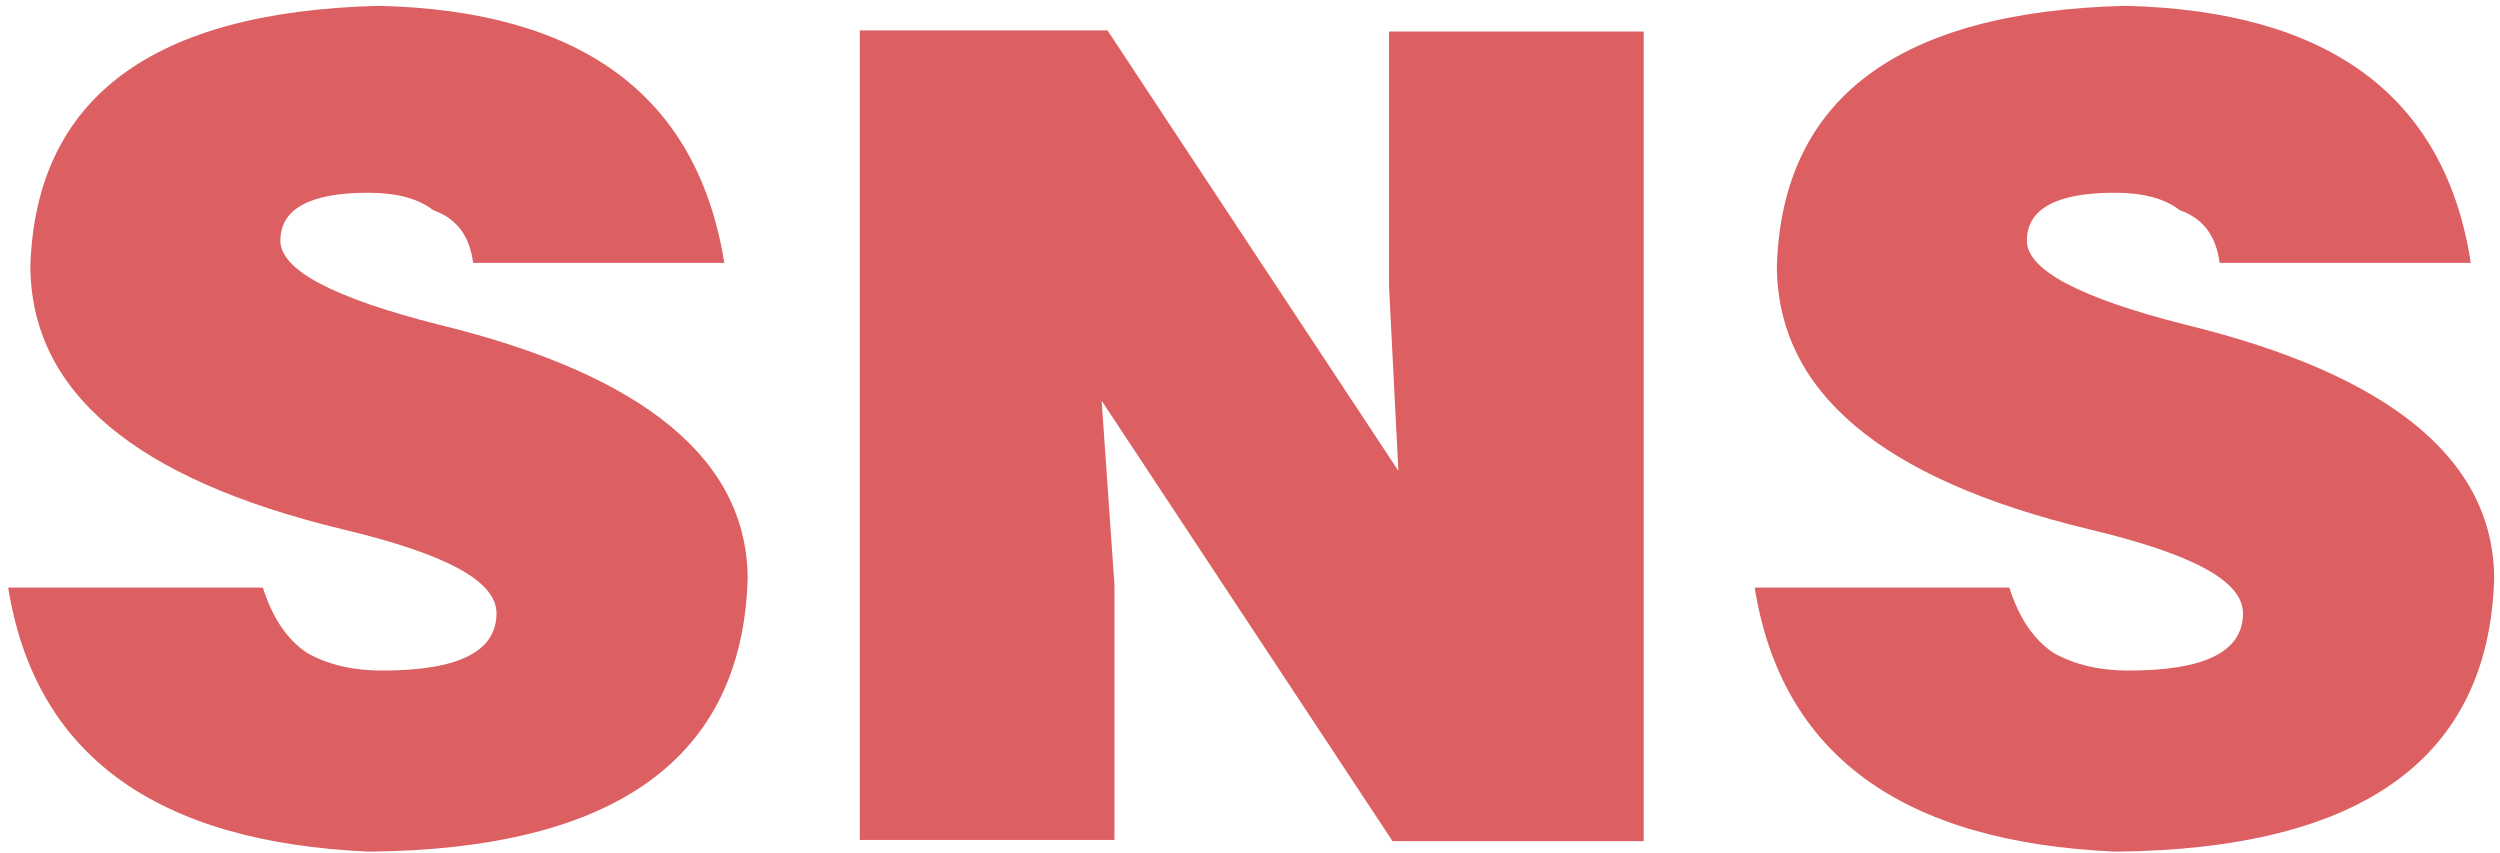
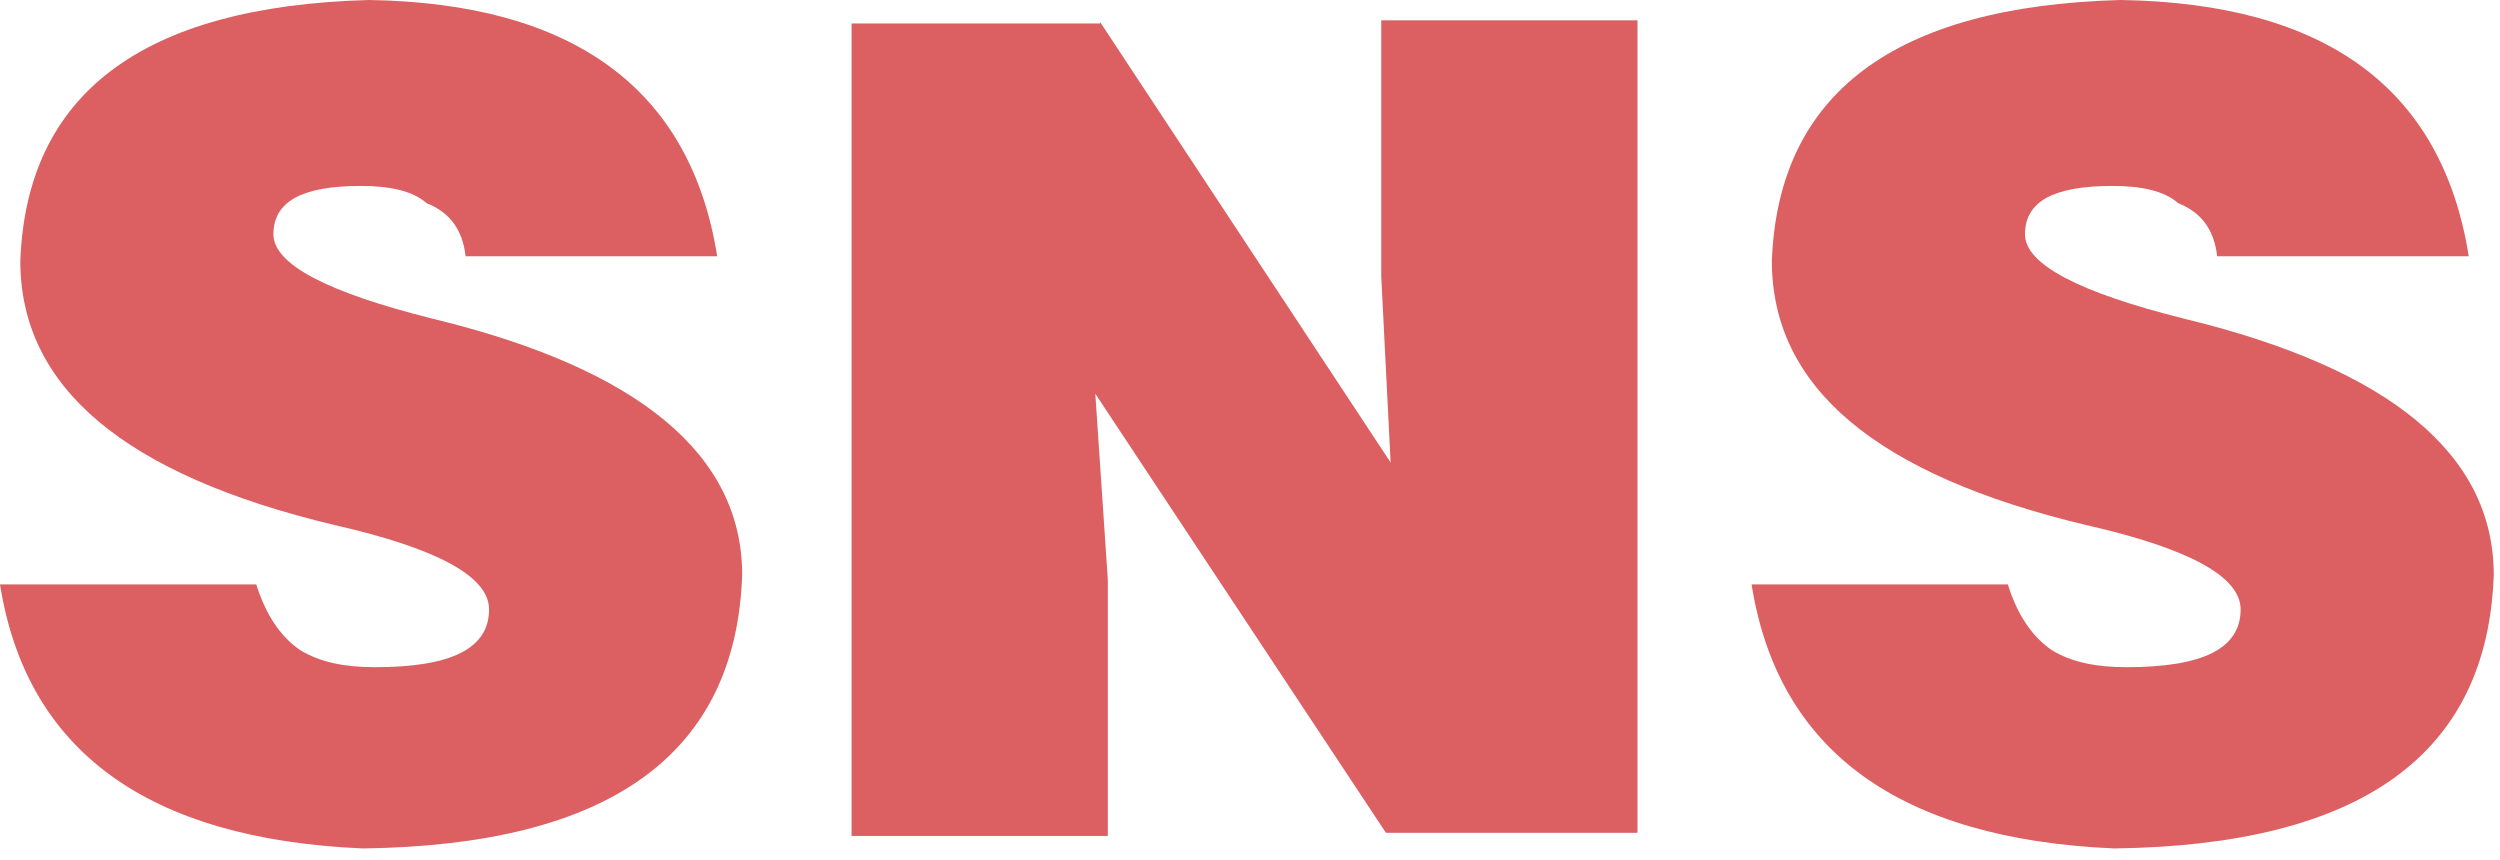
- <svg xmlns="http://www.w3.org/2000/svg" width="214" height="73" viewBox="0 0 214 73" fill="none">
-   <path d="M62 22.5H40.5C40.2 20.2 39.1 18.7 37.1 18C35.8 17 34 16.5 31.5 16.5C26.5 16.5 24 17.9 24 20.6C24 23.1 28.5 25.5 37.6 27.8C55.2 32.1 64 39.4 64 49.6C63.5 64.9 52.7 72.7 31.6 72.9C13.3 72.1 3 64.6 0.7 50.3H22.5C23.3 52.8 24.5 54.7 26.3 55.9C28.1 56.9 30.2 57.4 32.7 57.4C39.2 57.4 42.5 55.8 42.5 52.5C42.5 49.7 38.1 47.4 29.3 45.3C11.5 41 2.6 33.5 2.6 22.7C3.1 8.4 13 1 32.4 0.5C49.8 0.9 59.7 8.2 62 22.5Z" fill="#DC5F62" />
-   <path d="M94.8 2.6L119.7 40.3L118.9 24.5V2.7H140.7V72H119.2L94.3 34.3L95.4 50.1V71.9H73.6V2.6H94.8Z" fill="#DC5F62" />
-   <path d="M211.5 22.5H190C189.7 20.2 188.6 18.7 186.6 18C185.3 17 183.5 16.5 181 16.5C176 16.5 173.5 17.9 173.5 20.6C173.5 23.1 178 25.5 187.1 27.8C204.7 32.1 213.5 39.4 213.5 49.6C213 64.9 202.2 72.7 181.1 72.9C162.8 72.1 152.5 64.6 150.2 50.3H172C172.8 52.8 174 54.7 175.8 55.9C177.6 56.9 179.7 57.4 182.2 57.4C188.7 57.4 192 55.8 192 52.5C192 49.7 187.6 47.4 178.8 45.3C161 41 152.1 33.5 152.1 22.7C152.6 8.4 162.5 1 181.9 0.5C199.3 0.9 209.3 8.2 211.5 22.5Z" fill="#DC5F62" />
+ <svg xmlns="http://www.w3.org/2000/svg" width="160" height="55" viewBox="0 0 160 55" fill="none">
+   <path d="M45.9 16.4H29.8C29.6 14.7 28.8 13.6 27.3 13C26.4 12.2 24.9 11.9 23.1 11.9C19.3 11.9 17.5 12.9 17.5 15C17.5 16.9 20.9 18.7 27.7 20.4C40.9 23.6 47.5 29.1 47.5 36.8C47.1 48.3 39 54.1 23.2 54.3C9.5 53.7 1.7 48.1 0 37.4H16.4C17 39.3 17.9 40.7 19.2 41.6C20.5 42.4 22.1 42.7 24 42.7C28.9 42.7 31.3 41.5 31.3 39C31.3 36.9 28 35.1 21.4 33.6C8 30.4 1.3 24.8 1.3 16.7C1.7 6 9.1 0.4 23.6 0C36.7 0.2 44.2 5.7 45.9 16.4Z" fill="#DC5F62" />
+   <path d="M70.4 1.4L89 29.6L88.4 17.7V1.3H104.8V53.3H88.7L70.1 25.2L70.9 37.1V53.5H54.5V1.5H70.4V1.4Z" fill="#DC5F62" />
+   <path d="M158 16.4H141.9C141.7 14.7 140.9 13.6 139.4 13C138.5 12.2 137 11.9 135.2 11.9C131.4 11.9 129.6 12.9 129.6 15C129.6 16.9 133 18.7 139.8 20.4C153 23.6 159.6 29.1 159.6 36.8C159.2 48.3 151.1 54.1 135.3 54.3C121.6 53.7 113.8 48.1 112.1 37.4H128.5C129.1 39.3 130 40.7 131.3 41.6C132.6 42.4 134.2 42.7 136.1 42.7C141 42.7 143.4 41.5 143.4 39C143.4 36.9 140.1 35.1 133.5 33.6C120.1 30.4 113.4 24.8 113.4 16.7C113.8 6 121.2 0.4 135.7 0C148.9 0.2 156.3 5.7 158 16.4Z" fill="#DC5F62" />
</svg>
